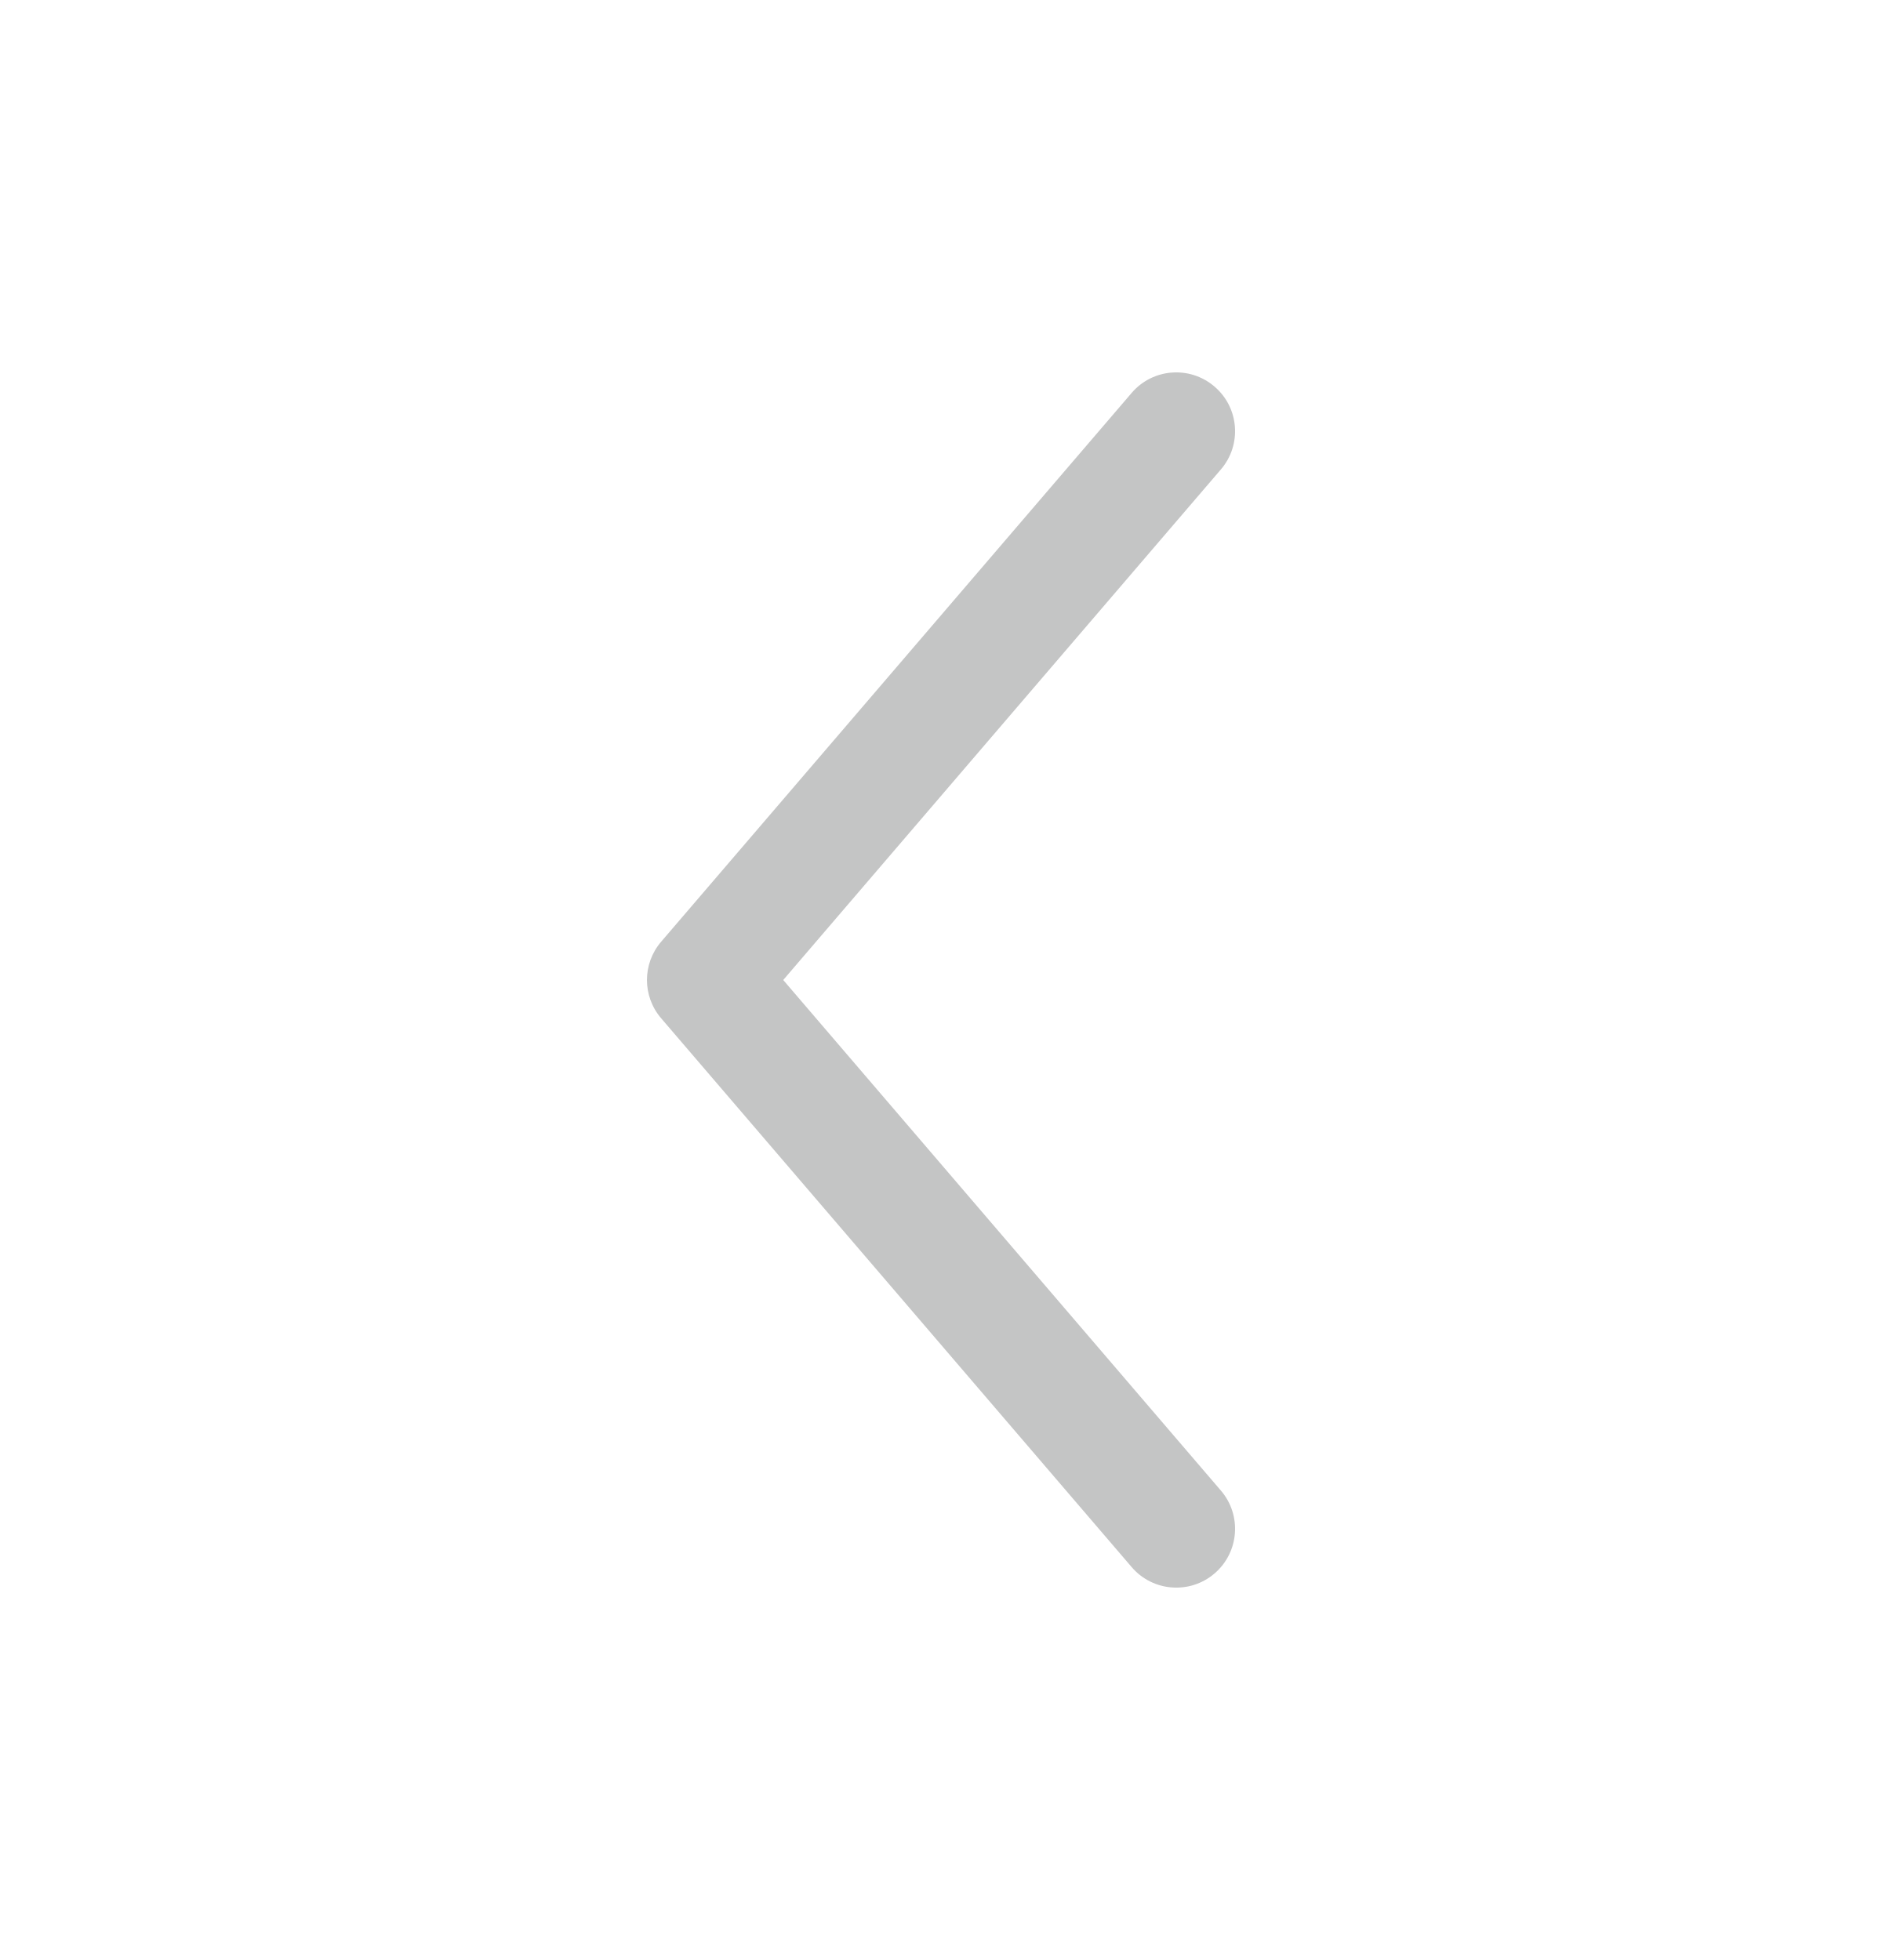
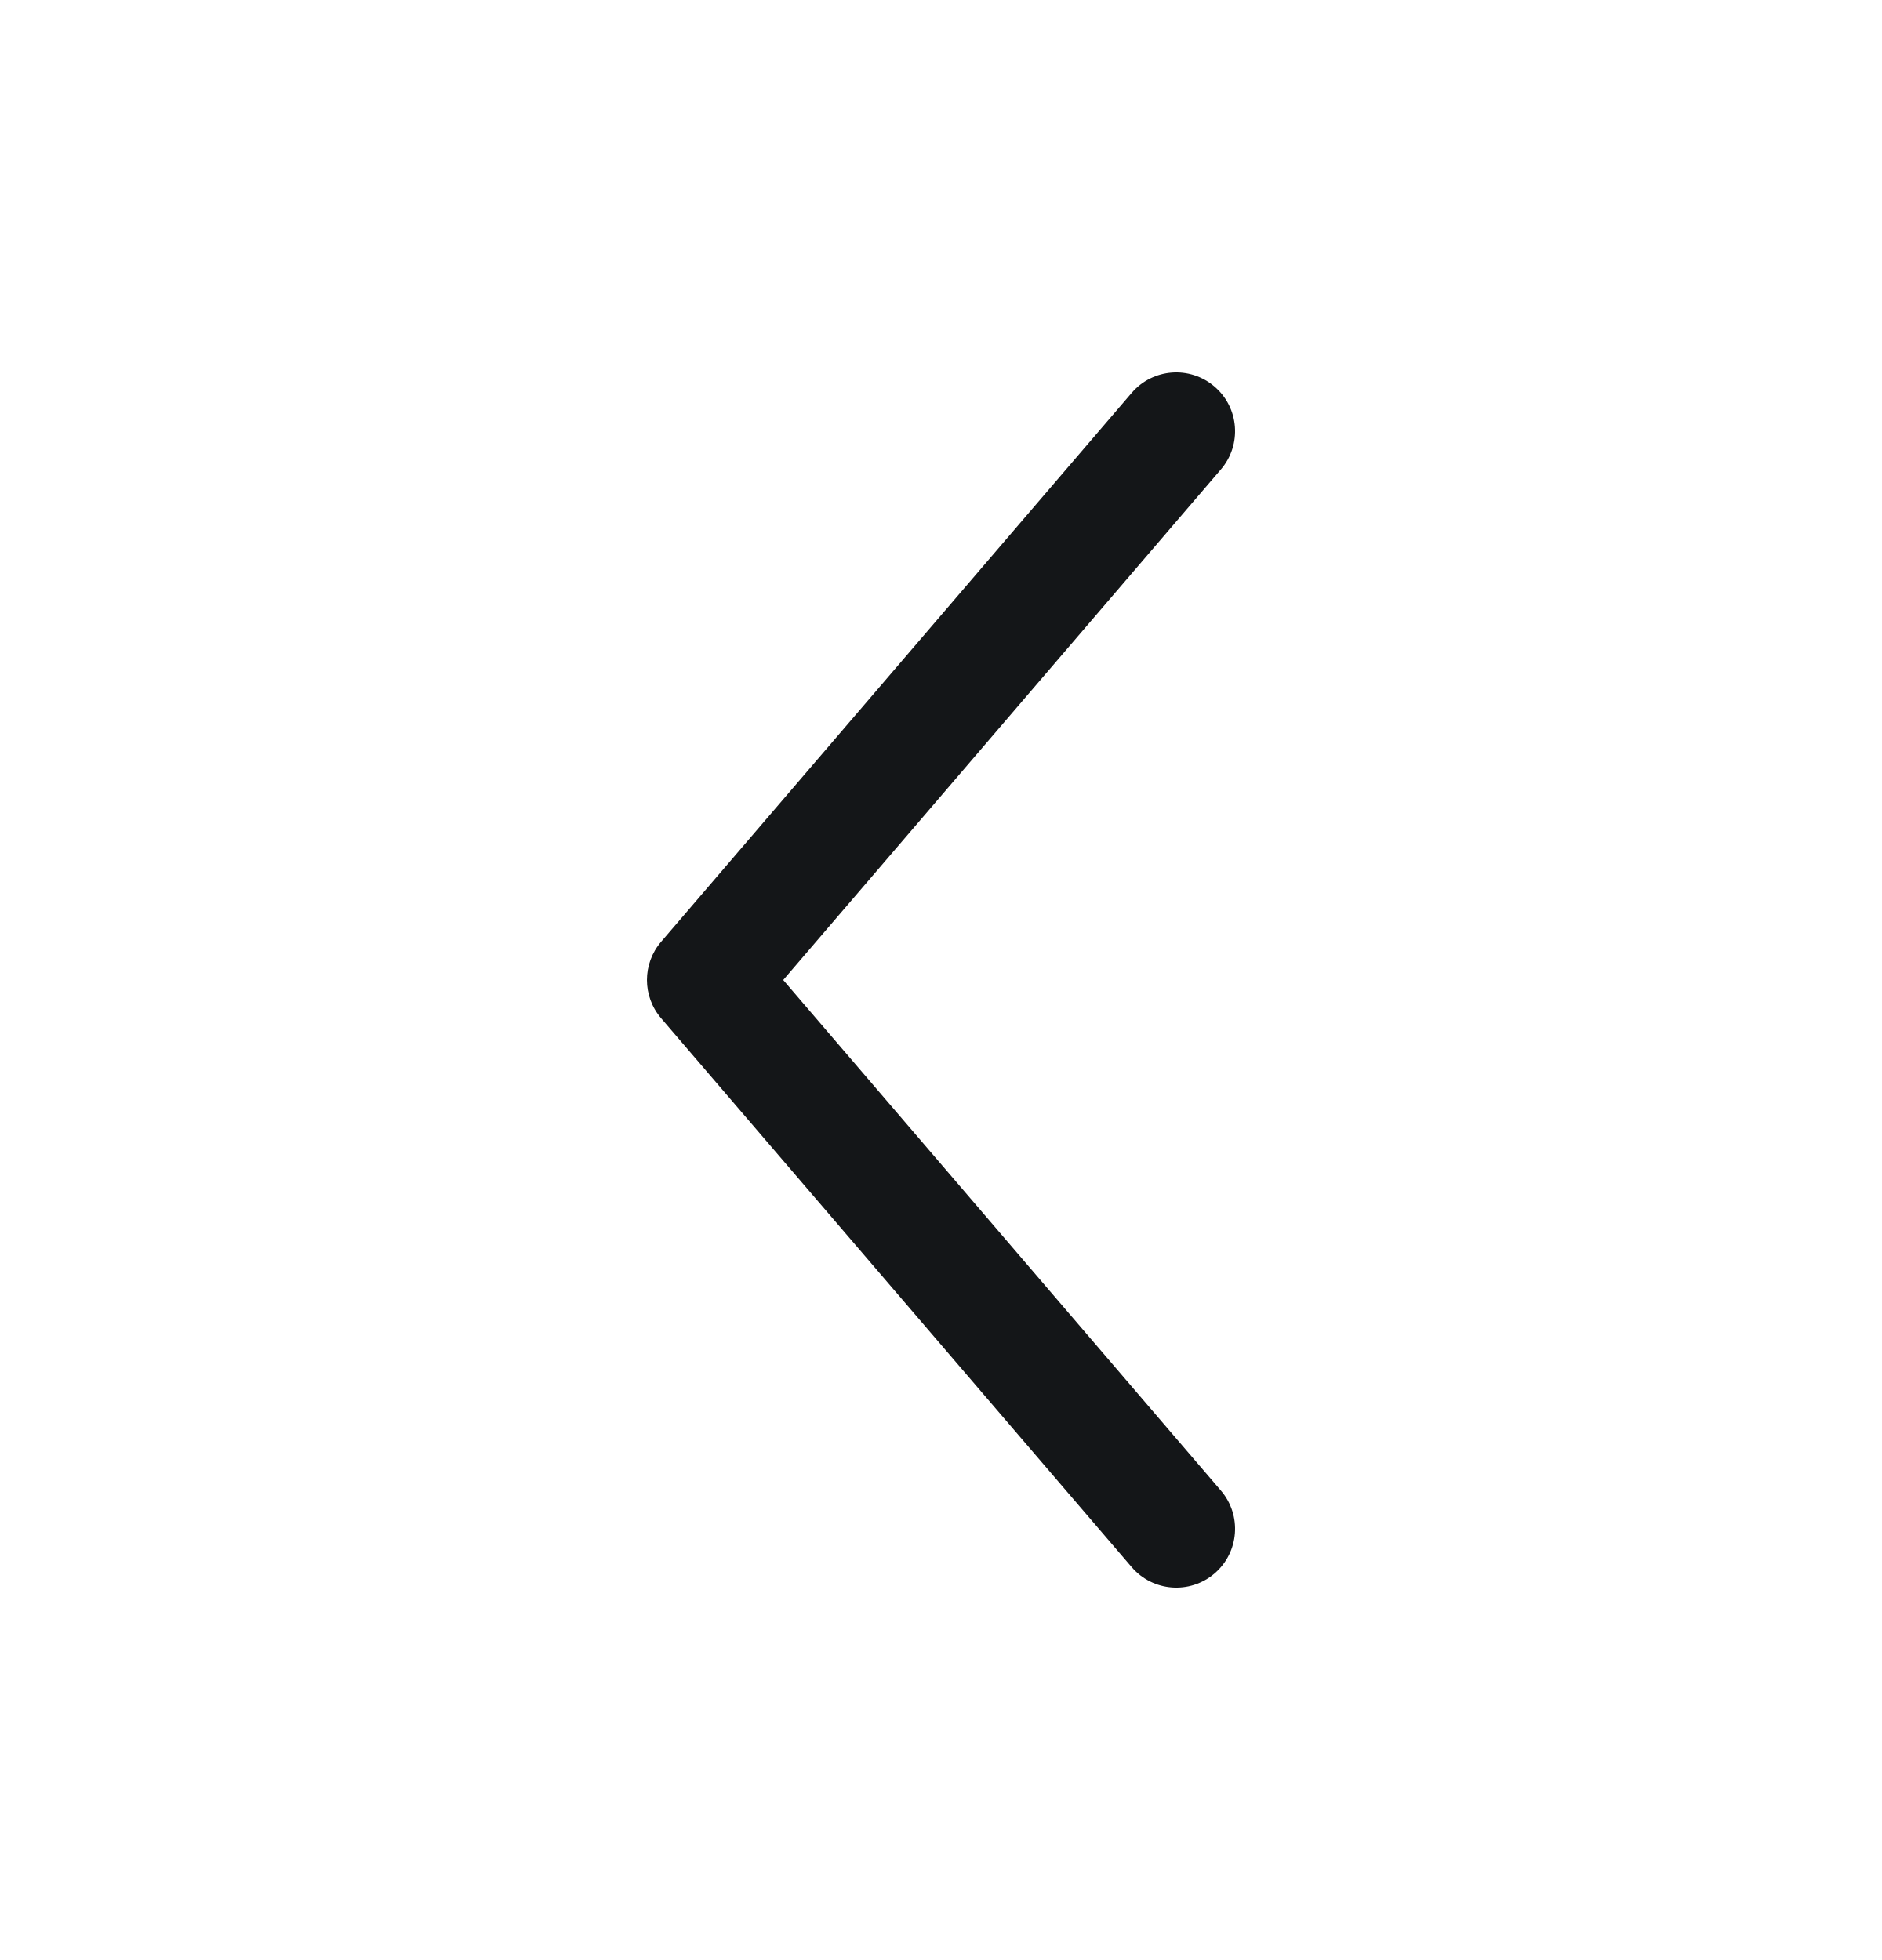
<svg xmlns="http://www.w3.org/2000/svg" width="24" height="25" viewBox="0 0 24 25" fill="#141618">
-   <g opacity="0.25">
+   <g>
    <path fill-rule="evenodd" clip-rule="evenodd" d="M15.488 4.931C15.803 5.2 15.839 5.674 15.569 5.988L9.988 12.5L15.569 19.012C15.839 19.326 15.803 19.8 15.488 20.07C15.174 20.339 14.7 20.303 14.431 19.988L8.431 12.988C8.19 12.707 8.19 12.293 8.431 12.012L14.431 5.012C14.7 4.697 15.174 4.661 15.488 4.931Z" />
  </g>
</svg>
